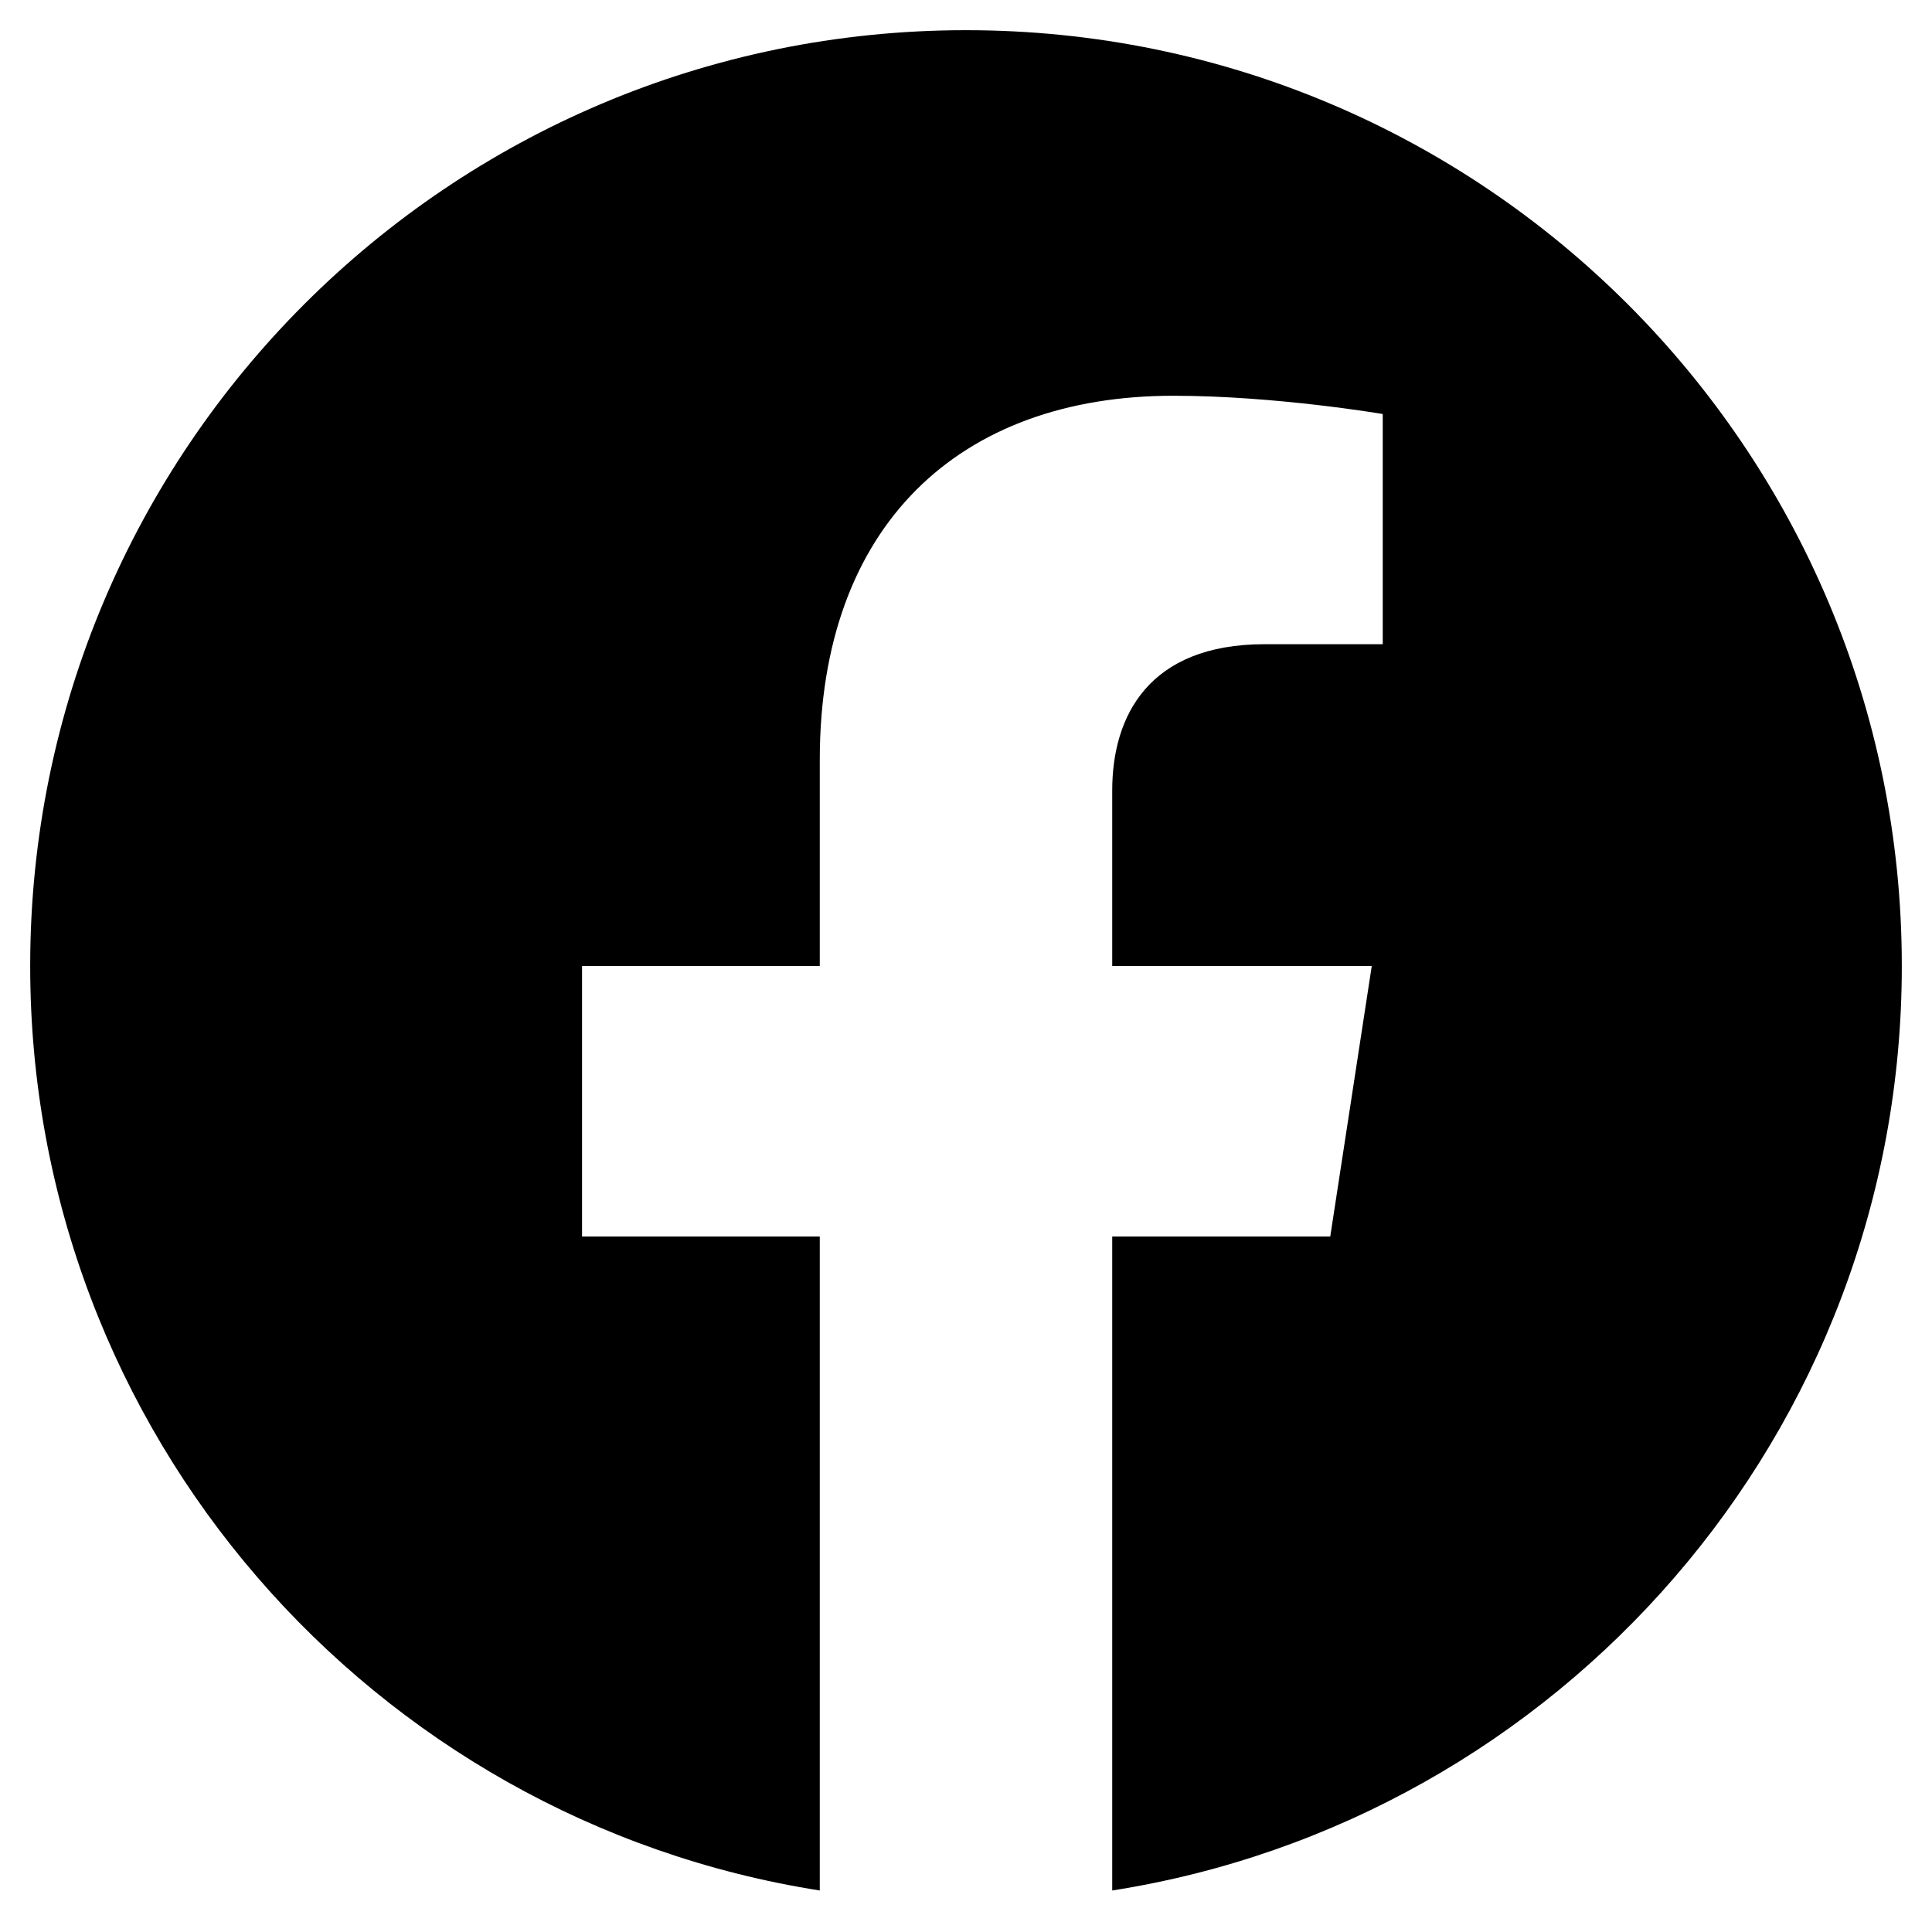
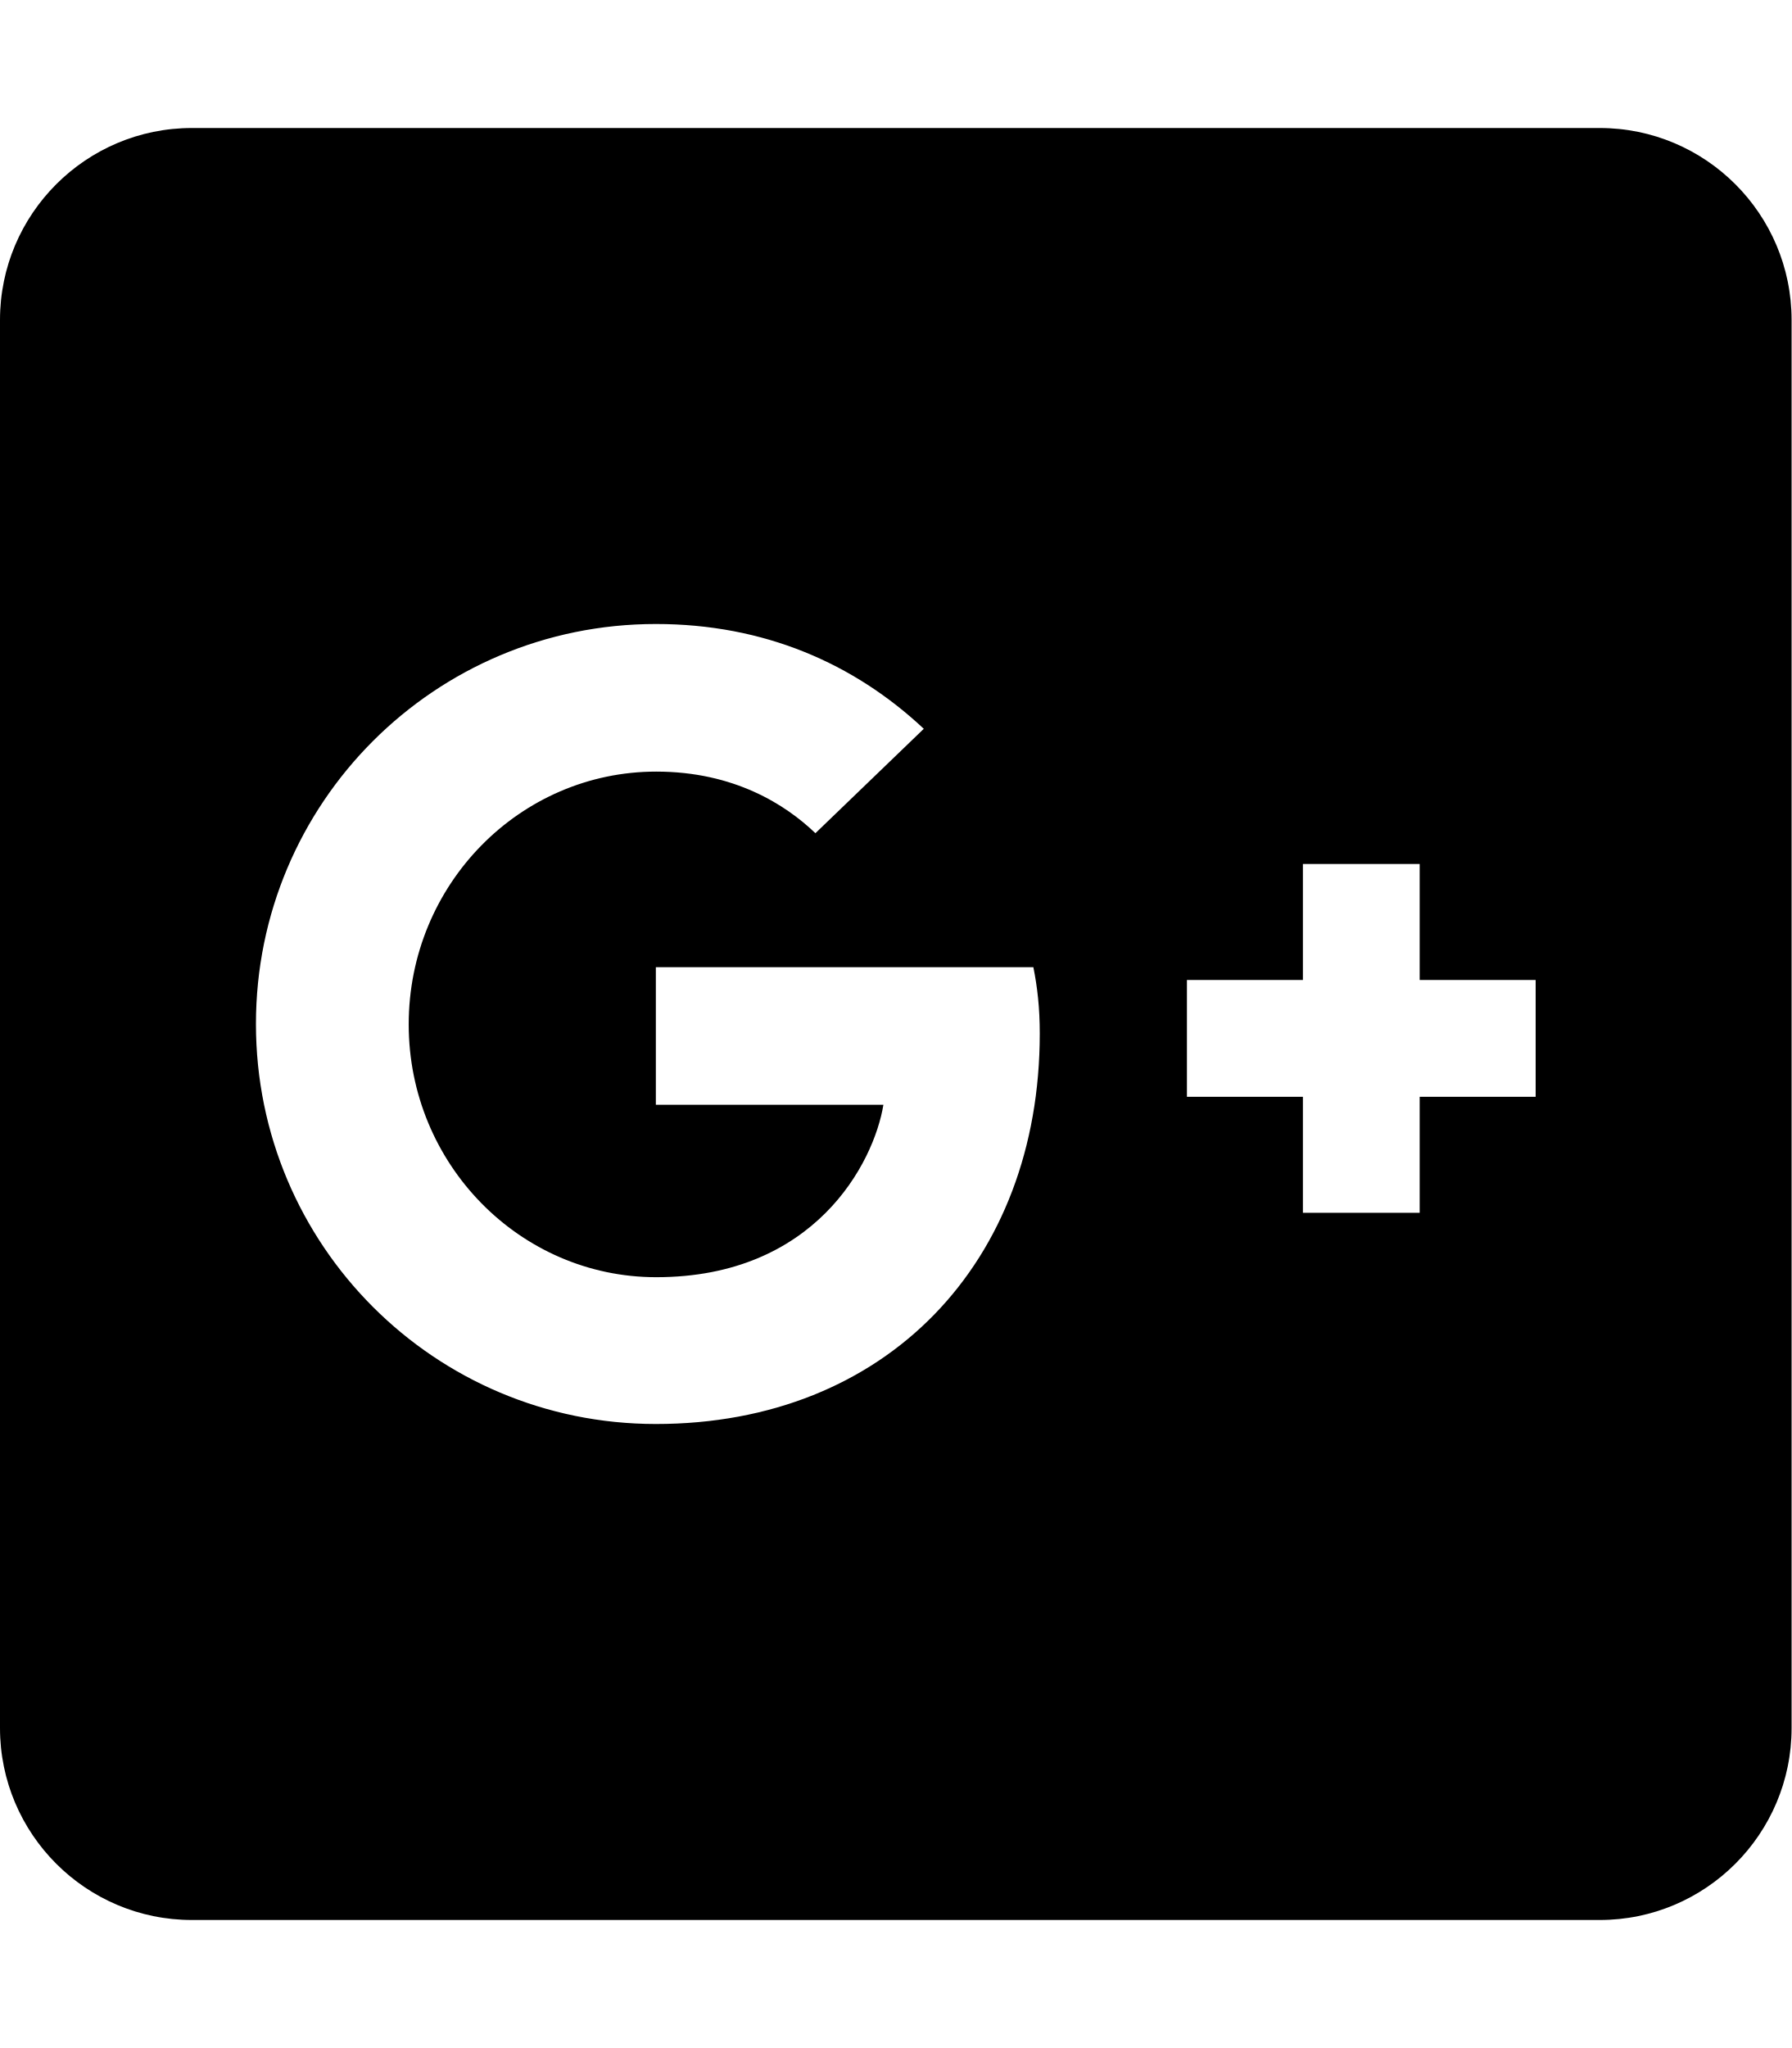
- <svg xmlns="http://www.w3.org/2000/svg" viewBox="0 0 512 512">
-   <path d="M504 256C504 119 393 8 256 8S8 119 8 256c0 123.78 90.69 226.38 209.25 245V327.69h-63V256h63v-54.64c0-62.15 37-96.48 93.67-96.48 27.14 0 55.52 4.84 55.52 4.84v61h-31.28c-30.8 0-40.41 19.12-40.41 38.73V256h68.78l-11 71.69h-57.78V501C413.31 482.38 504 379.78 504 256z" />
+ <svg xmlns="http://www.w3.org/2000/svg" viewBox="0 0 448 512">
+   <path d="M400 32H48C21.5 32 0 53.5 0 80v352c0 26.5 21.5 48 48 48h352c26.5 0 48-21.5 48-48V80c0-26.5-21.5-48-48-48zM164 356c-55.3 0-100-44.7-100-100s44.7-100 100-100c27 0 49.5 9.8 67 26.2l-27.1 26.1c-7.4-7.1-20.3-15.4-39.8-15.4-34.1 0-61.9 28.2-61.9 63.2 0 34.9 27.8 63.2 61.9 63.2 39.6 0 54.4-28.5 56.8-43.1H164v-34.4h94.4c1 5 1.6 10.1 1.6 16.6 0 57.1-38.3 97.6-96 97.6zm220-81.8h-29v29h-29.2v-29h-29V245h29v-29H355v29h29v29.2z" />
</svg>
